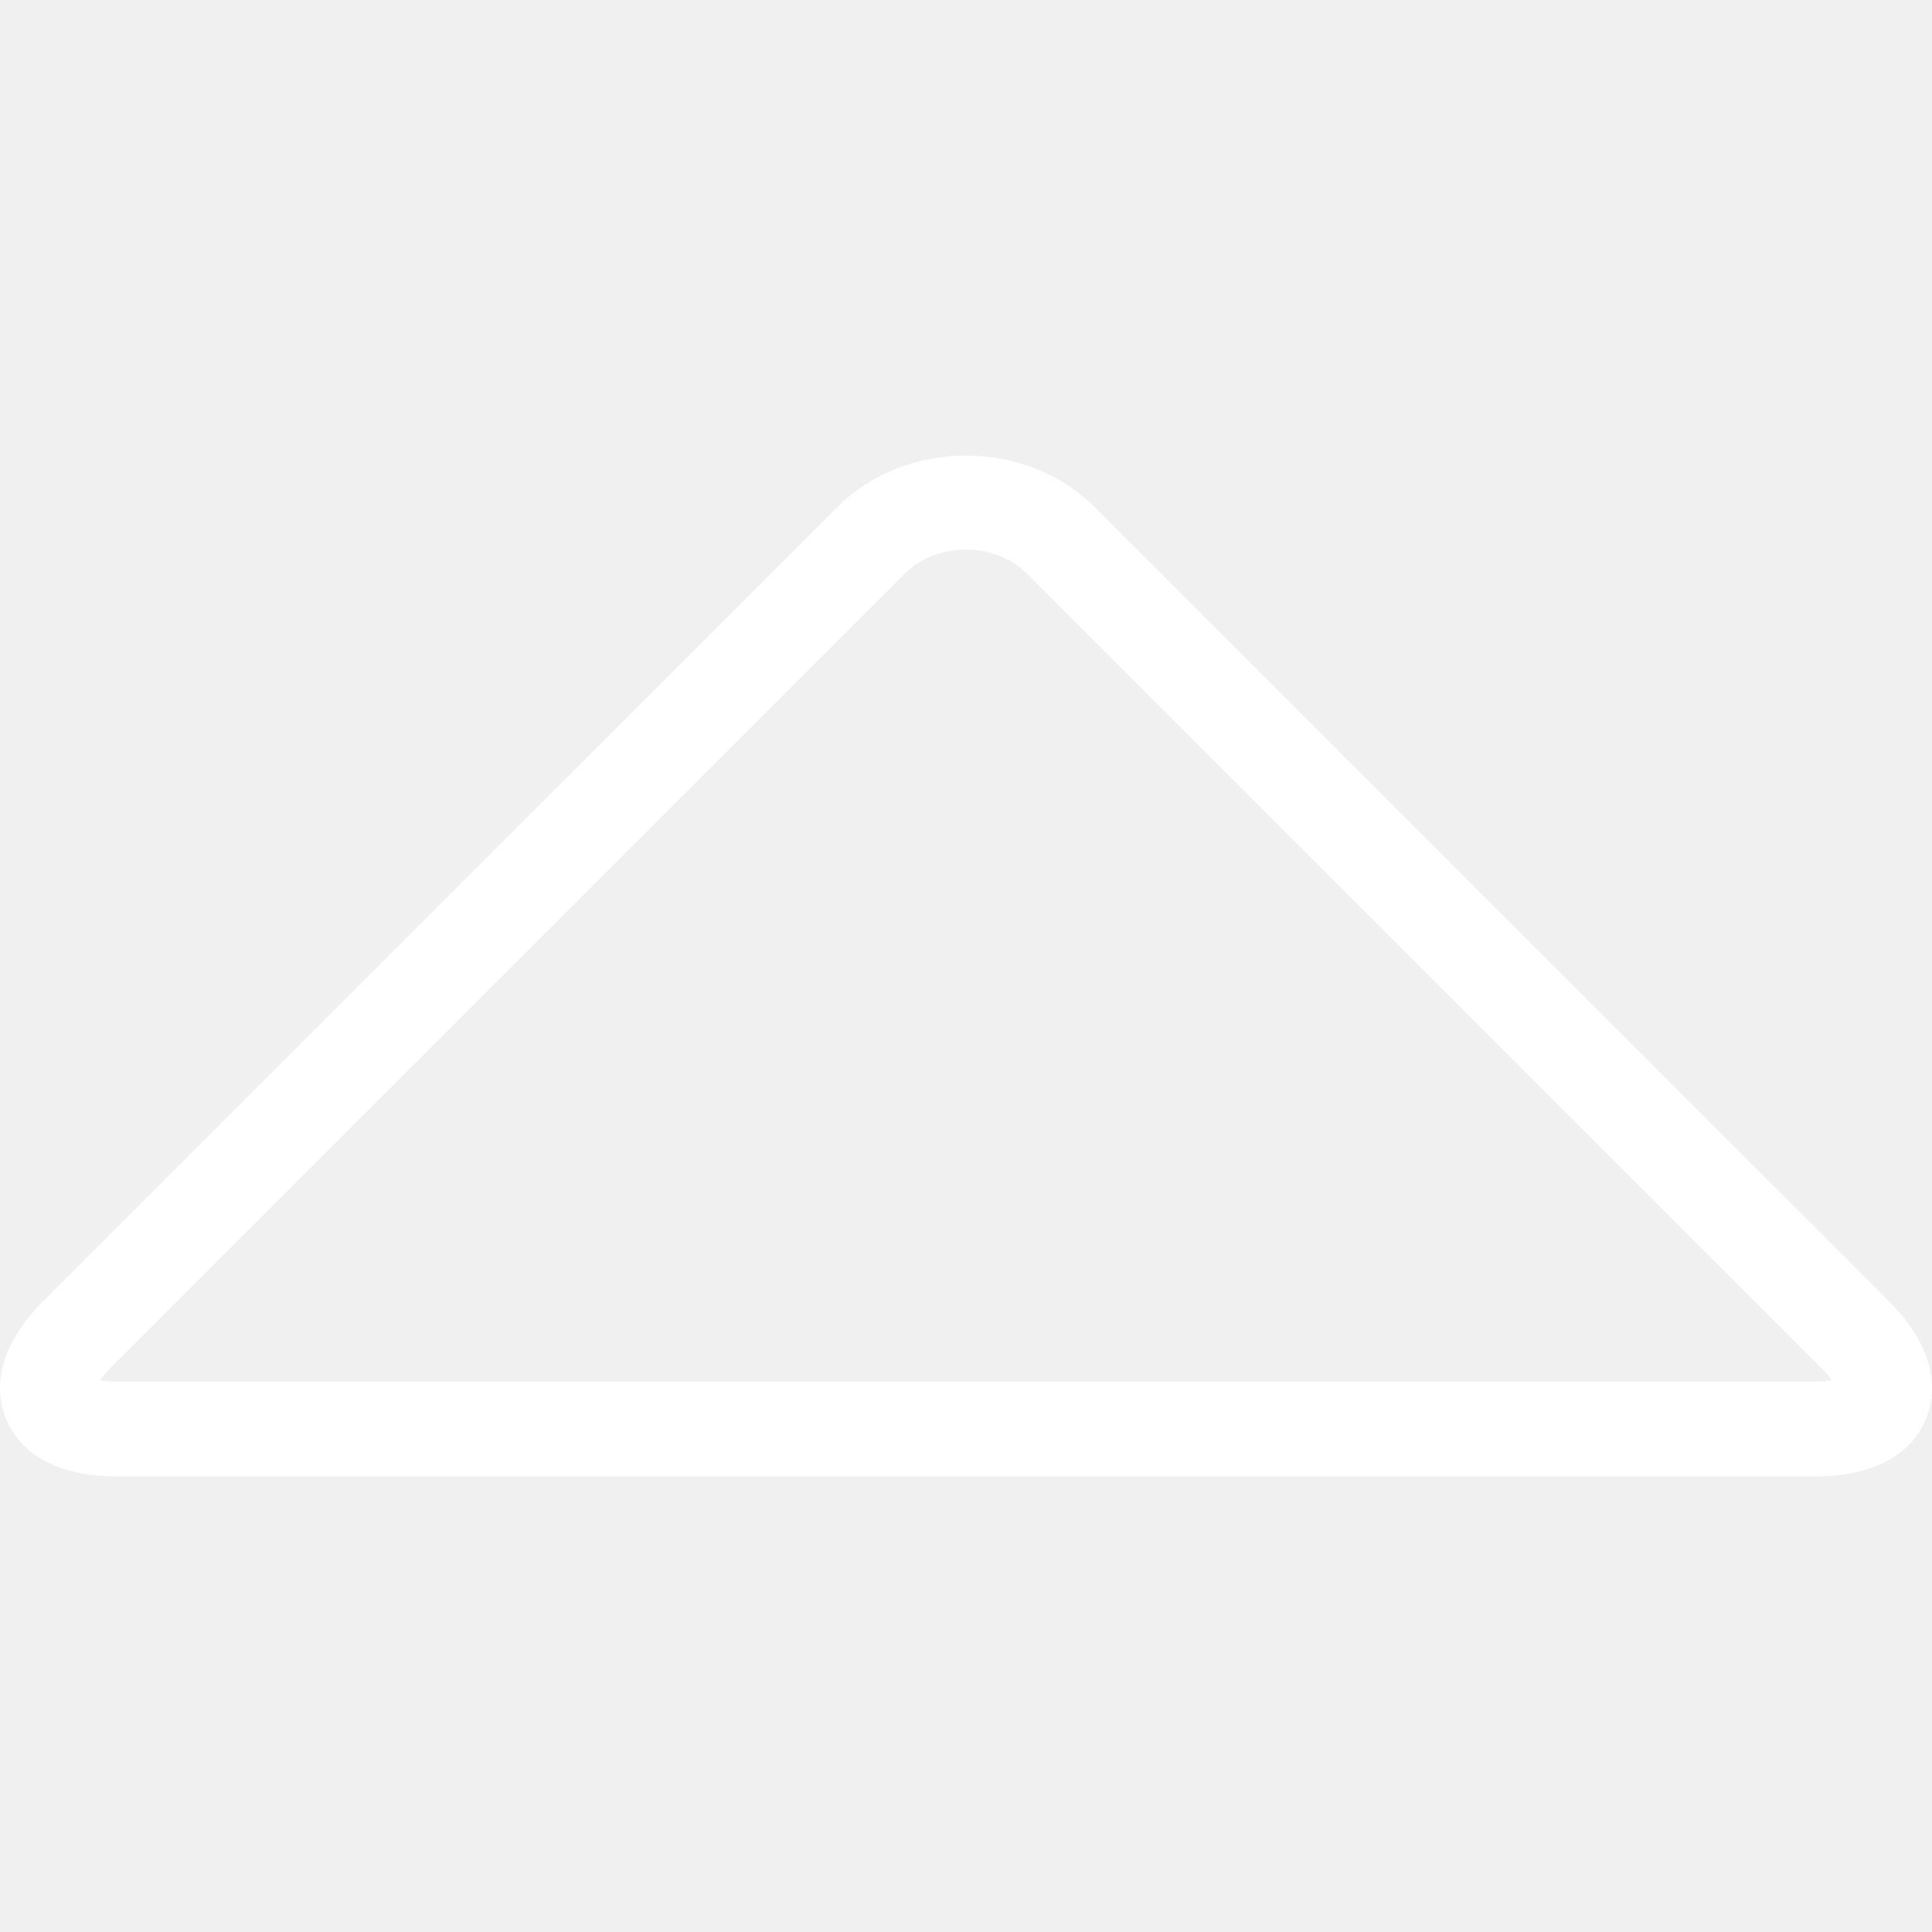
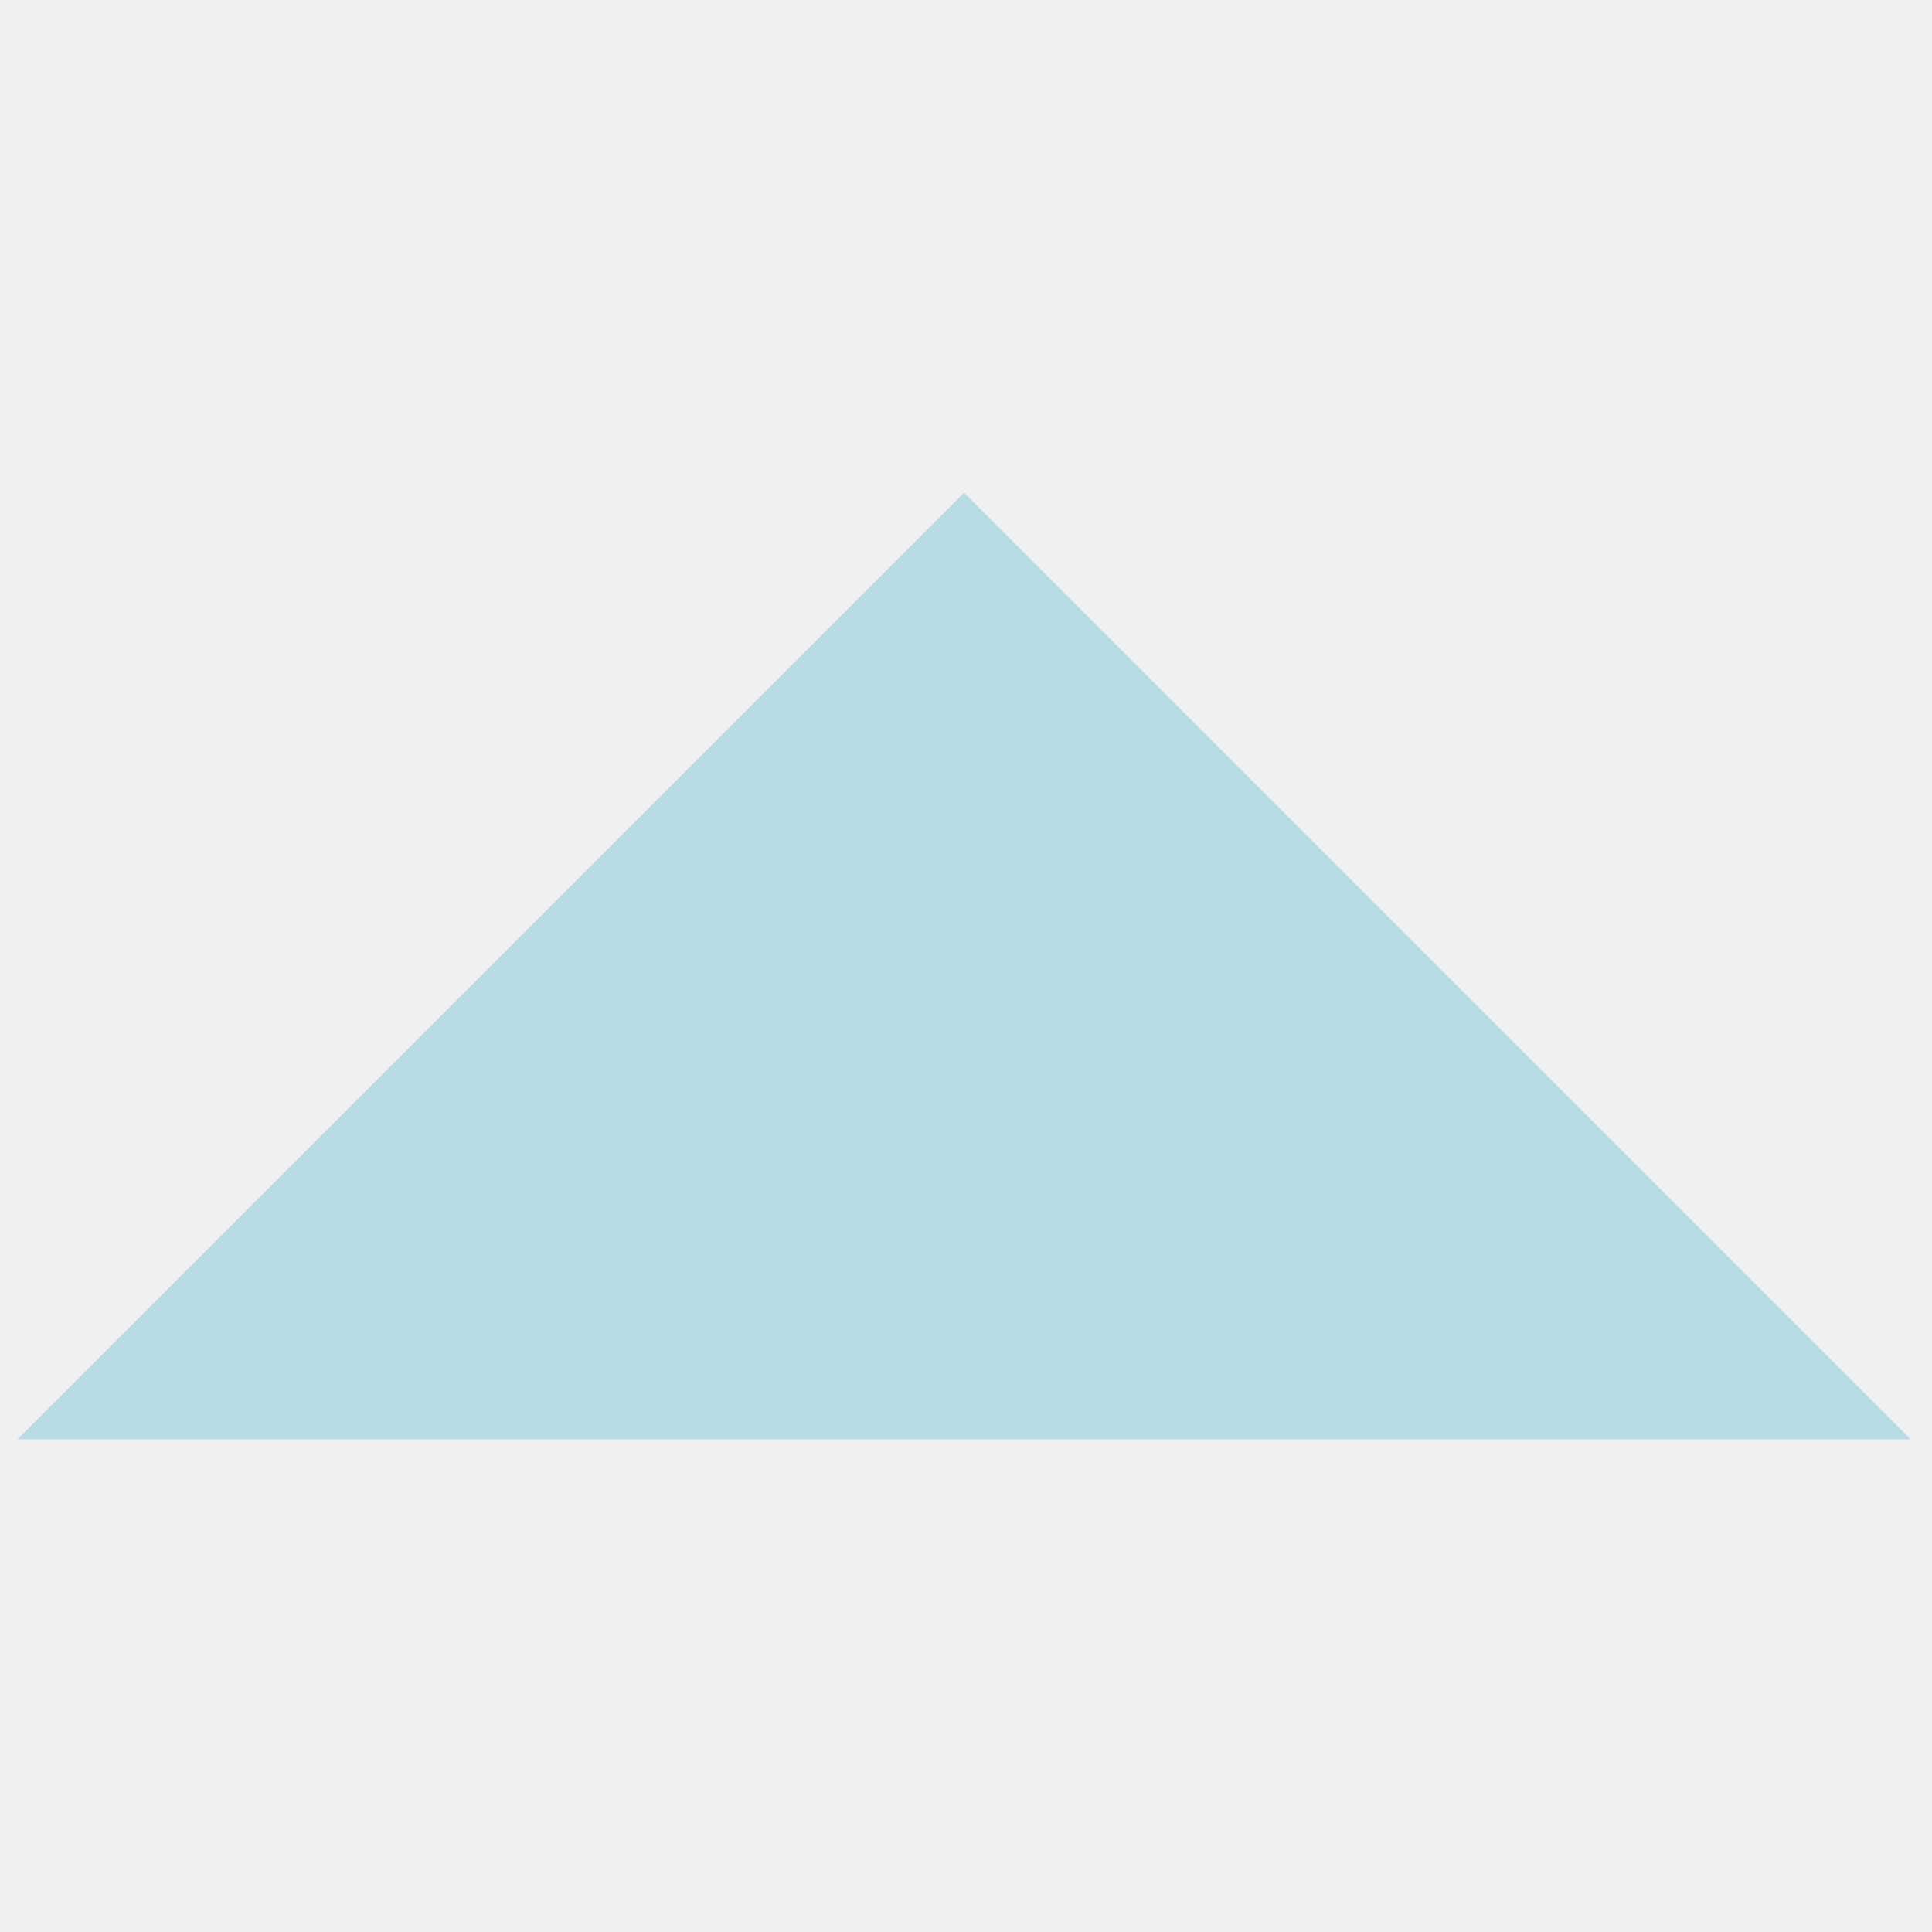
- <svg xmlns="http://www.w3.org/2000/svg" version="1.1" fill="white" id="Capa_1" x="0px" y="0px" width="612.01px" height="612.009px" viewBox="0 0 612.01 612.009" style="enable-background:new 0 0 612.01 612.009;" xml:space="preserve">
-   <g>
-     <path d="M574.98,467.683H37.007c-24.034,0-32.296-11.355-35.09-18.146c-2.794-6.761-4.987-20.669,12.017-37.613l251.337-251.307   c21.721-21.721,59.755-21.721,81.476,0l251.337,251.307c16.975,16.944,14.812,30.854,12.018,37.613   C607.276,456.328,599.015,467.683,574.98,467.683z M31.659,437.25c1.322,0.21,3.124,0.391,5.348,0.391h537.975   c2.253,0,4.025-0.18,5.348-0.391c-0.781-1.112-1.923-2.494-3.515-4.086L325.477,181.857c-10.335-10.335-28.661-10.335-38.995,0   L35.174,433.165C33.582,434.756,32.439,436.138,31.659,437.25z" />
+ <svg xmlns="http://www.w3.org/2000/svg" width="500px" height="500px" viewBox="0 0 500 500" version="1.1">
+   <g id="triangle-up" stroke="none" stroke-width="1" fill="none" fill-rule="evenodd">
+     <polygon id="Shape" fill="#b7dce5" points="4.5 372.5 494.5 372.5 249.5 127.5" />
  </g>
-   <g>
- </g>
-   <g>
- </g>
-   <g>
- </g>
-   <g>
- </g>
-   <g>
- </g>
-   <g>
- </g>
-   <g>
- </g>
-   <g>
- </g>
-   <g>
- </g>
-   <g>
- </g>
-   <g>
- </g>
-   <g>
- </g>
-   <g>
- </g>
-   <g>
- </g>
-   <g>
- </g>
</svg>
